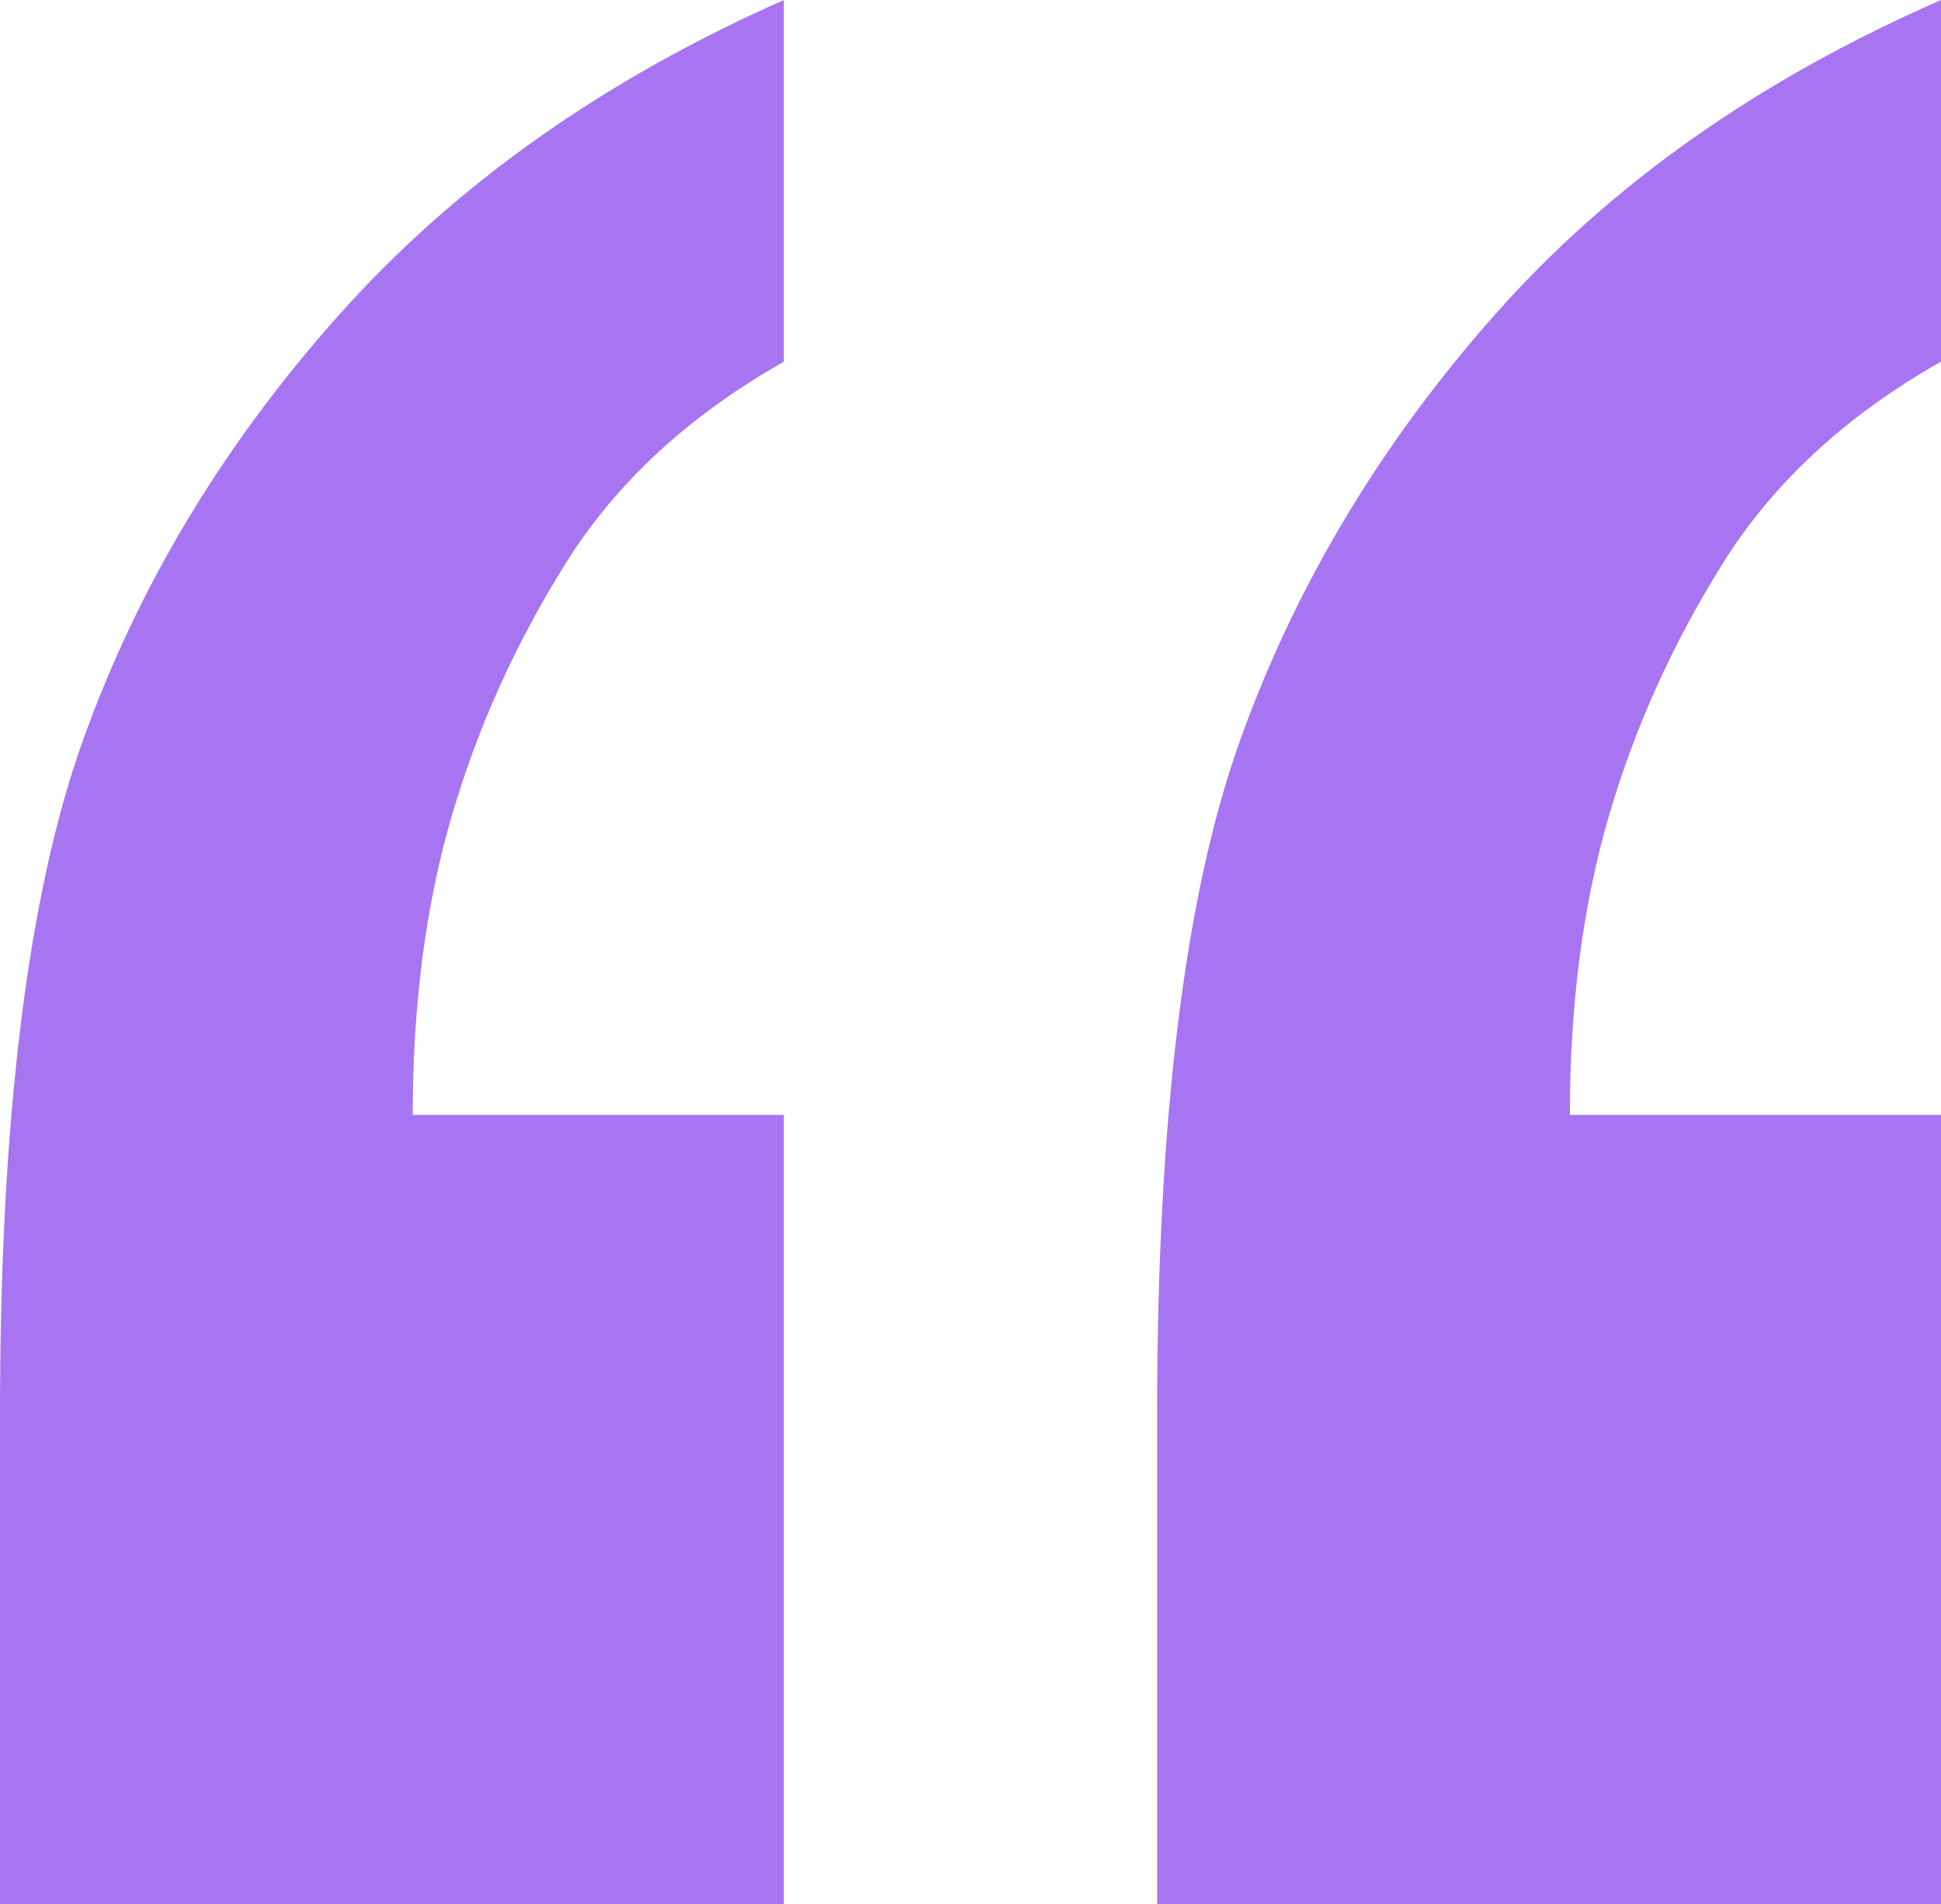
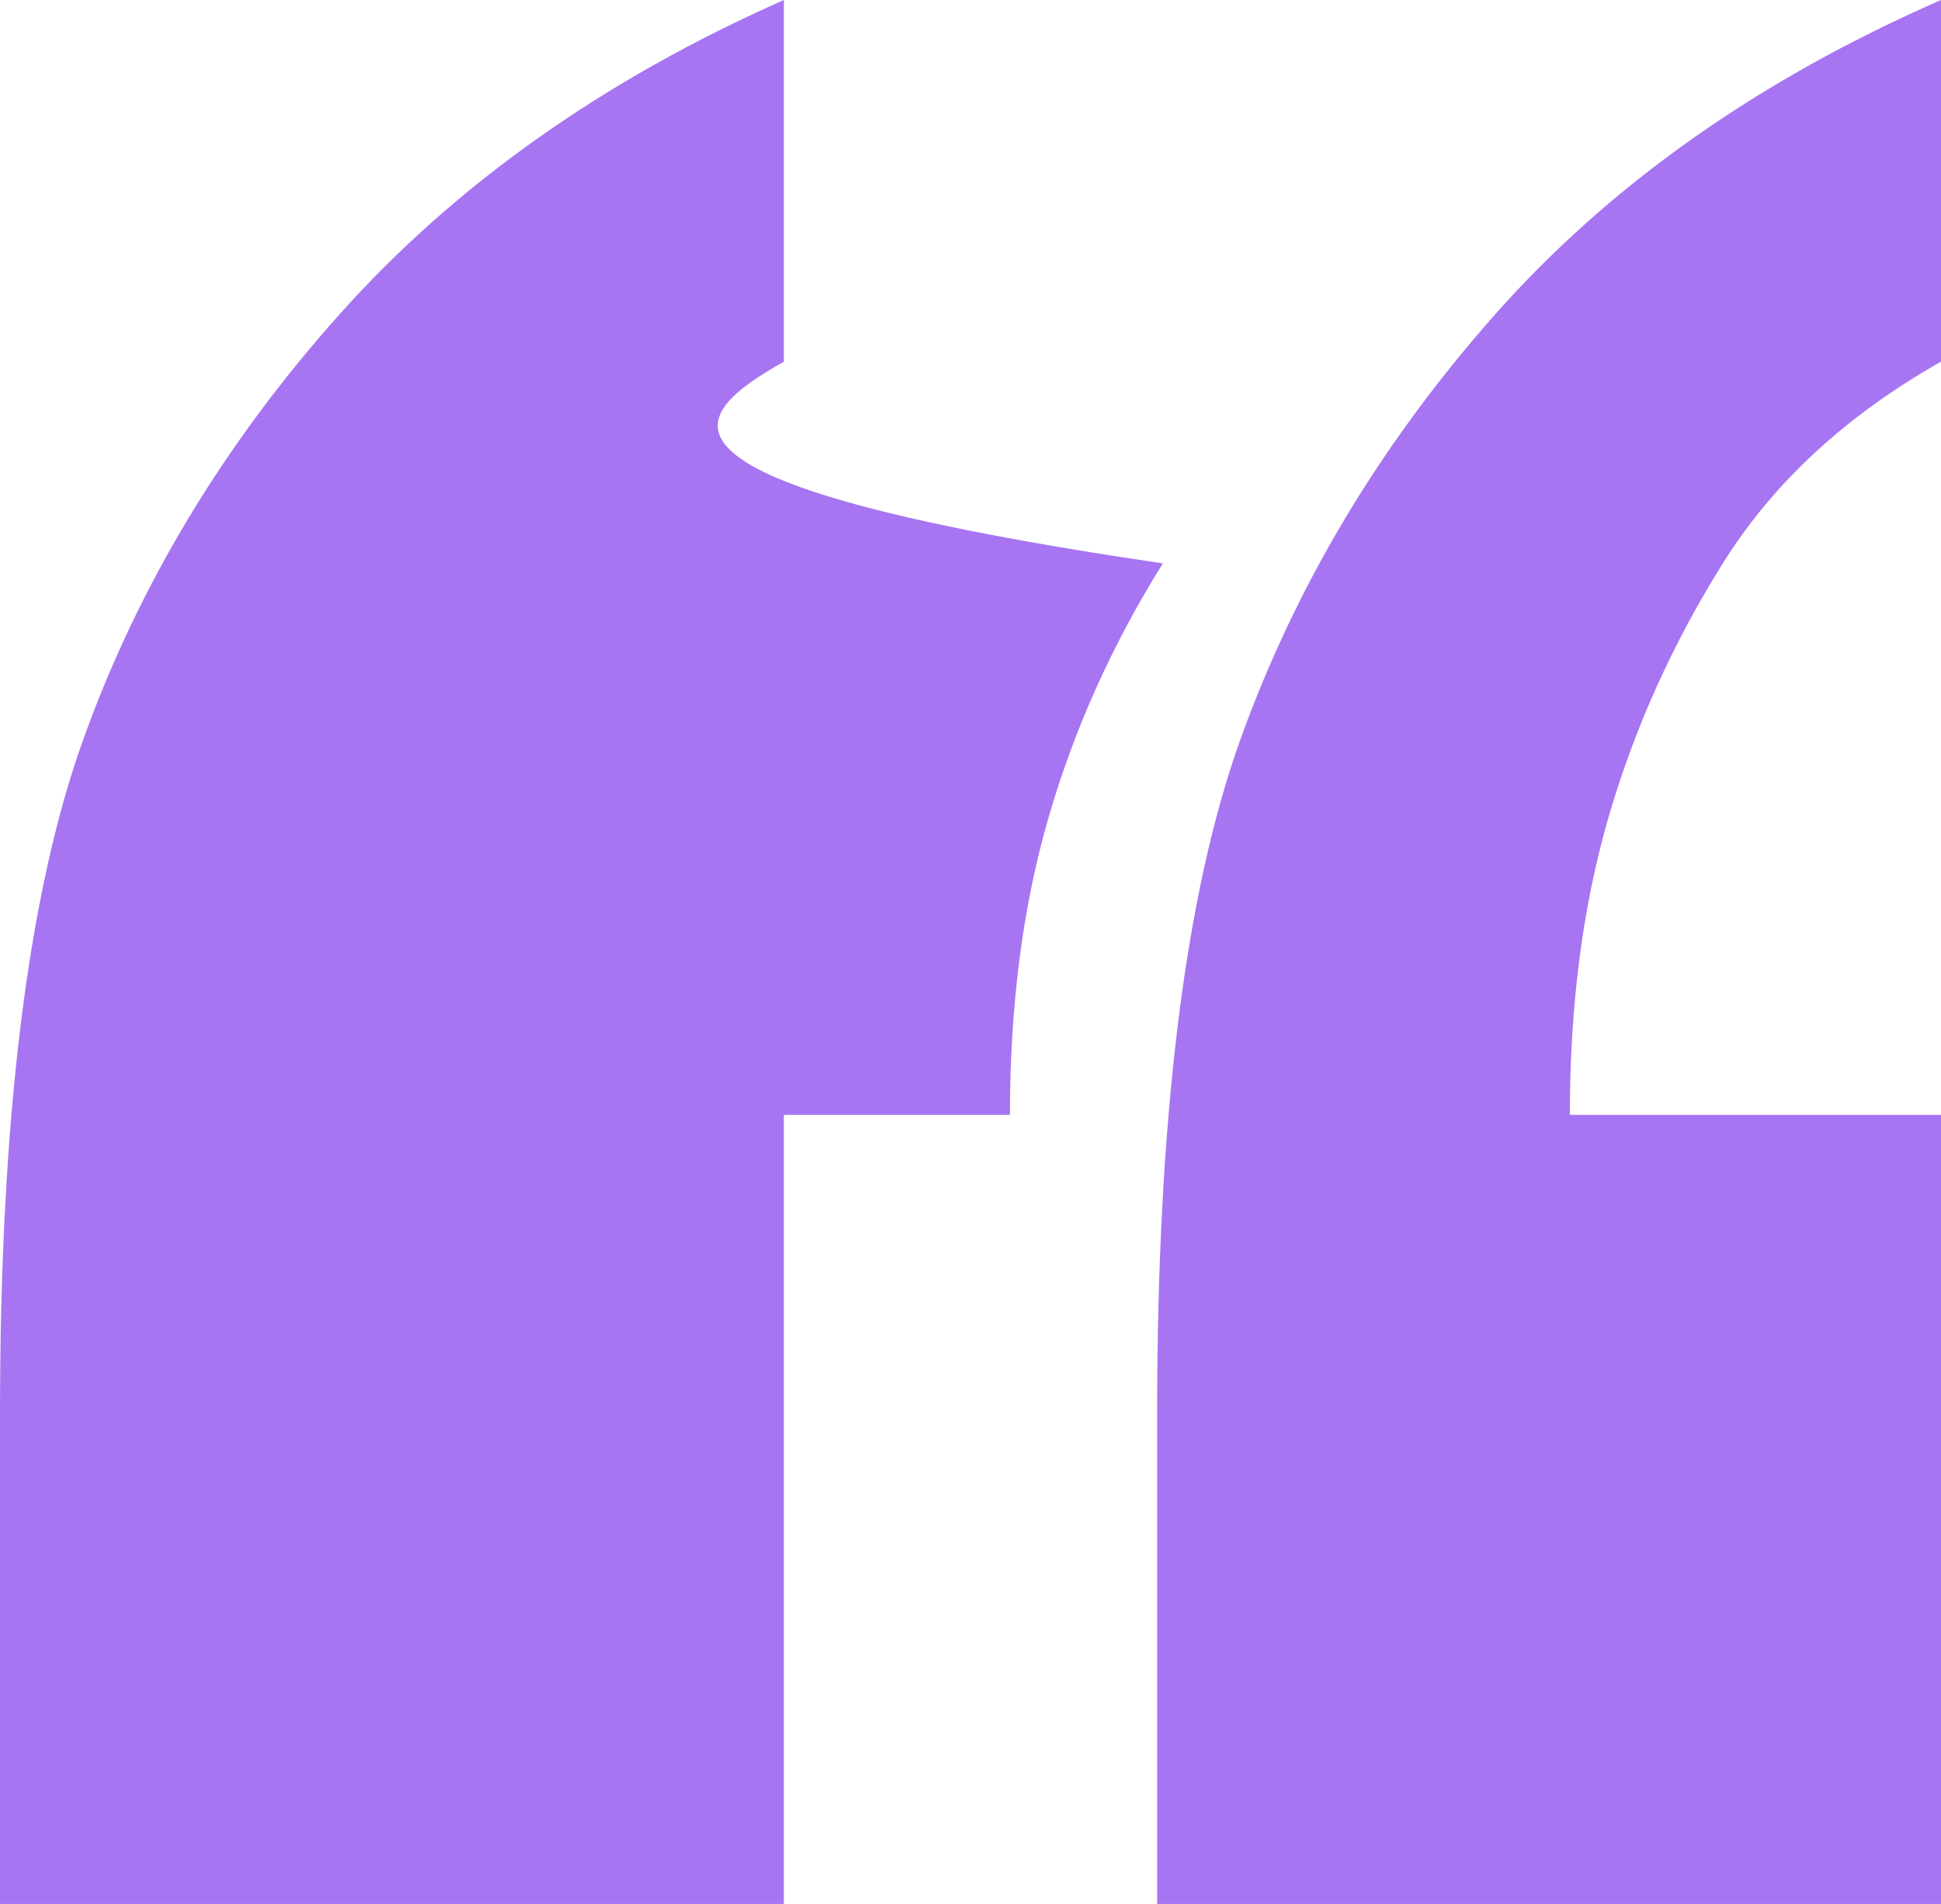
<svg xmlns="http://www.w3.org/2000/svg" width="104" height="102">
-   <path d="M104 102V59.727H84.114c0-5.871.689-11.182 2.068-15.933 1.379-4.75 3.42-9.287 6.125-13.61C95.01 25.86 98.909 22.257 104 19.375V0c-9.758 4.27-17.712 9.874-23.864 16.813-6.151 6.939-10.712 14.545-13.681 22.818C63.485 47.904 62 59.941 62 75.74V102h42zm-62 0V59.727H22.114c0-5.871.689-11.182 2.068-15.933 1.379-4.75 3.42-9.287 6.125-13.61C33.01 25.86 36.909 22.257 42 19.375V0c-9.652 4.27-17.58 9.874-23.784 16.813C12.01 23.752 7.424 31.358 4.455 39.631 1.485 47.904 0 59.941 0 75.74V102h42z" fill="#A775F1" fill-rule="nonzero" />
+   <path d="M104 102V59.727H84.114c0-5.871.689-11.182 2.068-15.933 1.379-4.75 3.42-9.287 6.125-13.61C95.01 25.86 98.909 22.257 104 19.375V0c-9.758 4.27-17.712 9.874-23.864 16.813-6.151 6.939-10.712 14.545-13.681 22.818C63.485 47.904 62 59.941 62 75.74V102h42zm-62 0V59.727h12.114c0-5.871.689-11.182 2.068-15.933 1.379-4.75 3.42-9.287 6.125-13.61C33.01 25.86 36.909 22.257 42 19.375V0c-9.652 4.27-17.58 9.874-23.784 16.813C12.01 23.752 7.424 31.358 4.455 39.631 1.485 47.904 0 59.941 0 75.74V102h42z" fill="#A775F1" fill-rule="nonzero" />
</svg>
